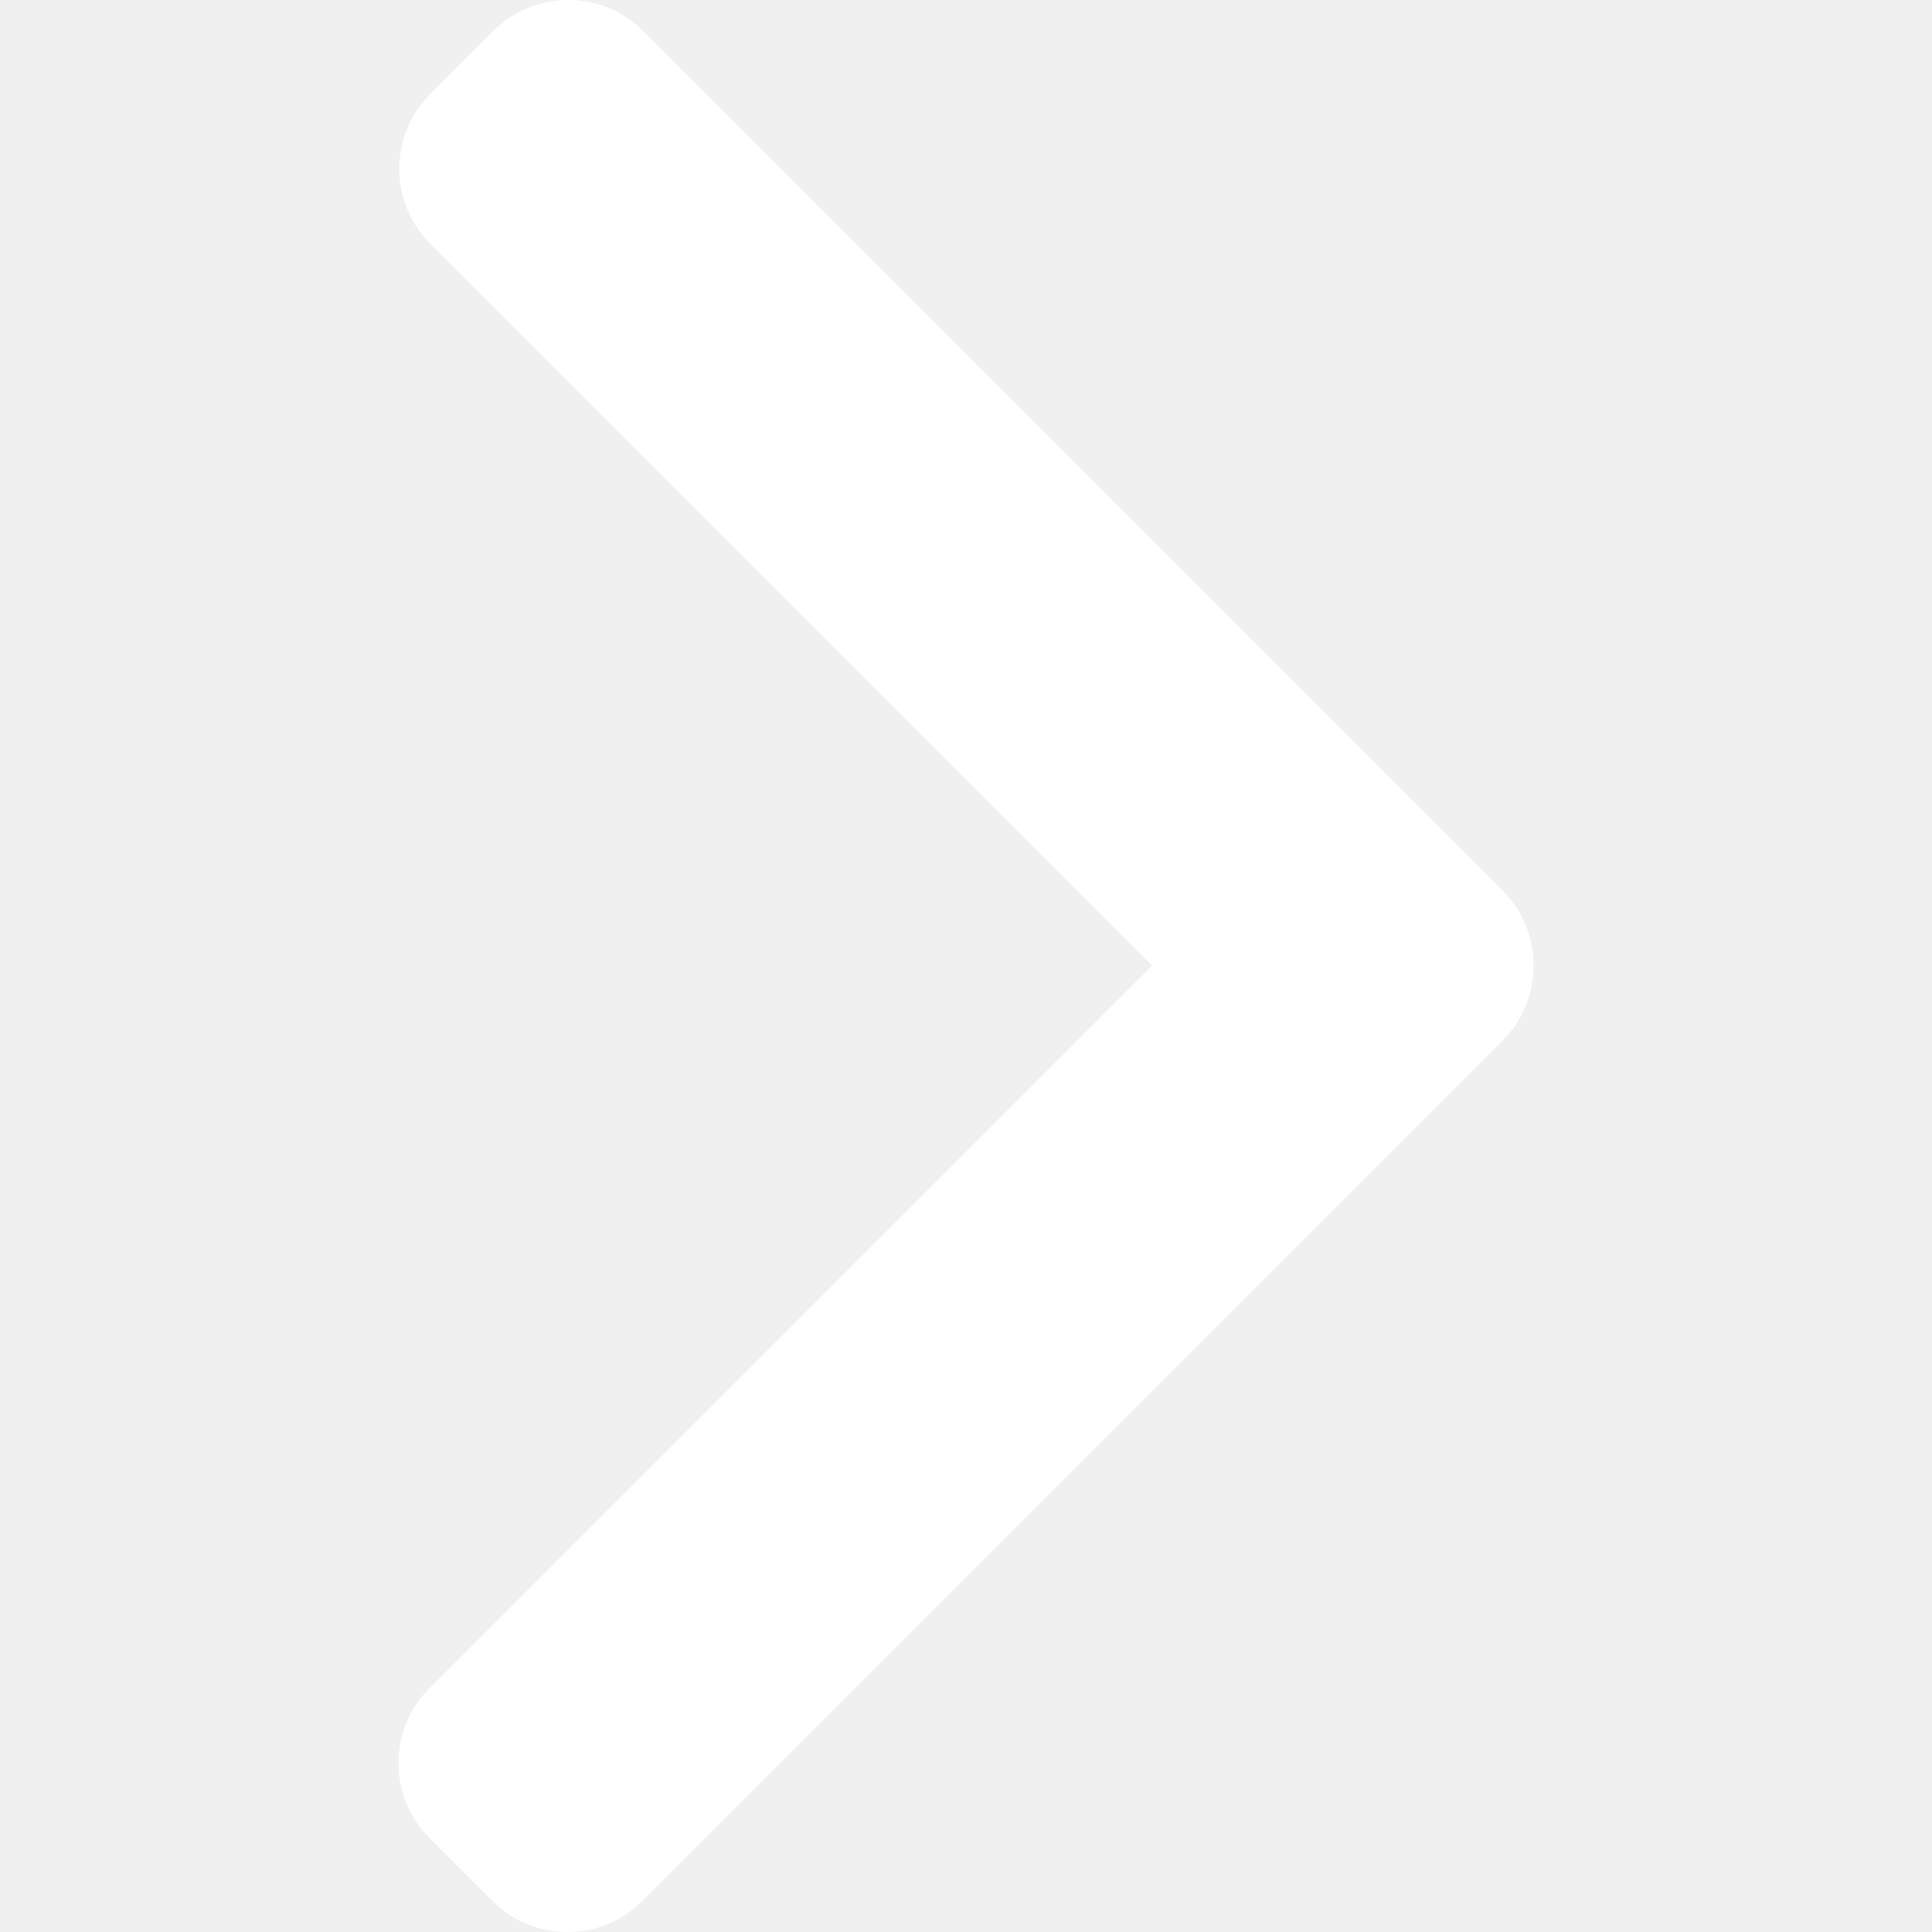
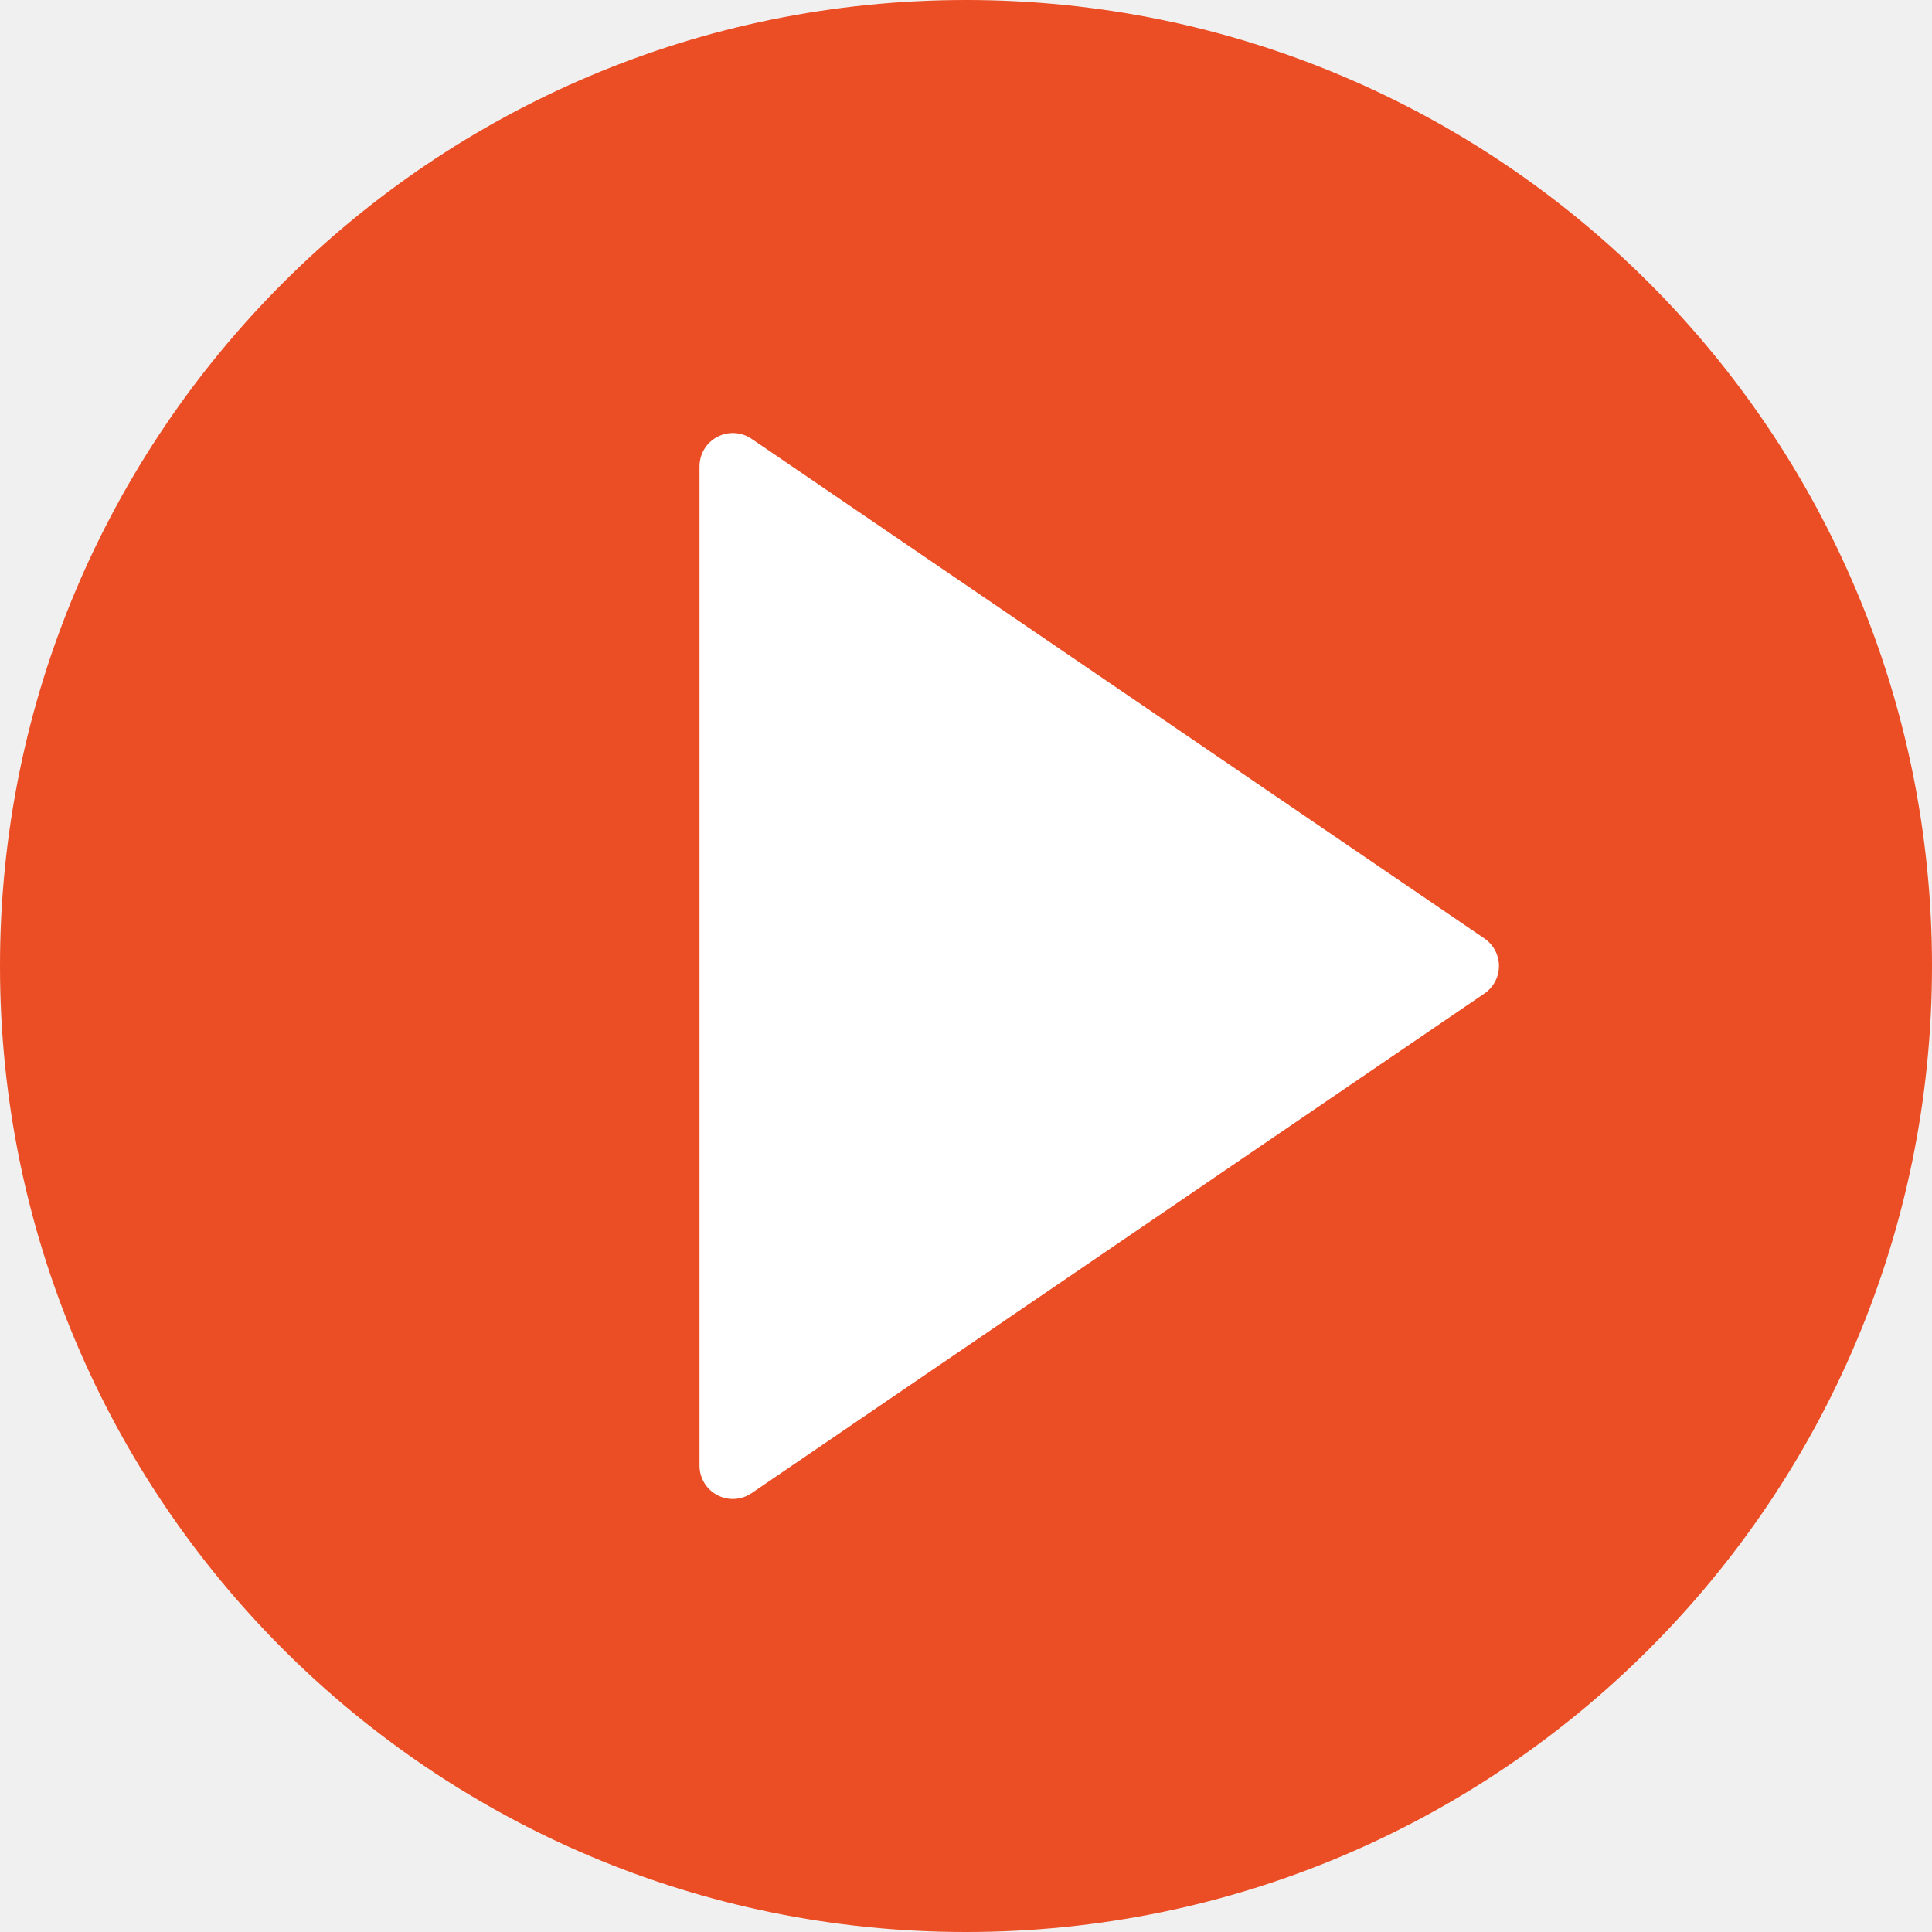
- <svg xmlns="http://www.w3.org/2000/svg" version="1.1" width="512" height="512" x="0" y="0" viewBox="0 0 492.004 492.004" style="enable-background:new 0 0 512 512" xml:space="preserve" class="">
+ <svg xmlns="http://www.w3.org/2000/svg" version="1.1" width="512" height="512" x="0" y="0" viewBox="0 0 58 58" style="enable-background:new 0 0 512 512" xml:space="preserve" class="">
  <g>
+     <circle style="" cx="29" cy="29" r="29" fill="#eb4d24" data-original="#ebba16" class="" />
    <g>
-       <g>
-         <path d="M382.678,226.804L163.73,7.86C158.666,2.792,151.906,0,144.698,0s-13.968,2.792-19.032,7.86l-16.124,16.12    c-10.492,10.504-10.492,27.576,0,38.064L293.398,245.9l-184.06,184.06c-5.064,5.068-7.86,11.824-7.86,19.028    c0,7.212,2.796,13.968,7.86,19.04l16.124,16.116c5.068,5.068,11.824,7.86,19.032,7.86s13.968-2.792,19.032-7.86L382.678,265    c5.076-5.084,7.864-11.872,7.848-19.088C390.542,238.668,387.754,231.884,382.678,226.804z" fill="#ffffff" data-original="#000000" style="" class="" />
-       </g>
+       <polygon style="" points="44,29 22,44 22,29.273 22,14  " fill="#ffffff" data-original="#ffffff" class="" />
+       <path style="" d="M22,45c-0.16,0-0.321-0.038-0.467-0.116C21.205,44.711,21,44.371,21,44V14   c0-0.371,0.205-0.711,0.533-0.884c0.328-0.174,0.724-0.15,1.031,0.058l22,15C44.836,28.36,45,28.669,45,29s-0.164,0.64-0.437,0.826   l-22,15C22.394,44.941,22.197,45,22,45z M23,15.893v26.215L42.225,29L23,15.893z" fill="#ffffff" data-original="#ffffff" class="" />
    </g>
    <g>
</g>
    <g>
</g>
    <g>
</g>
    <g>
</g>
    <g>
</g>
    <g>
</g>
    <g>
</g>
    <g>
</g>
    <g>
</g>
    <g>
</g>
    <g>
</g>
    <g>
</g>
    <g>
</g>
    <g>
</g>
    <g>
</g>
  </g>
</svg>
